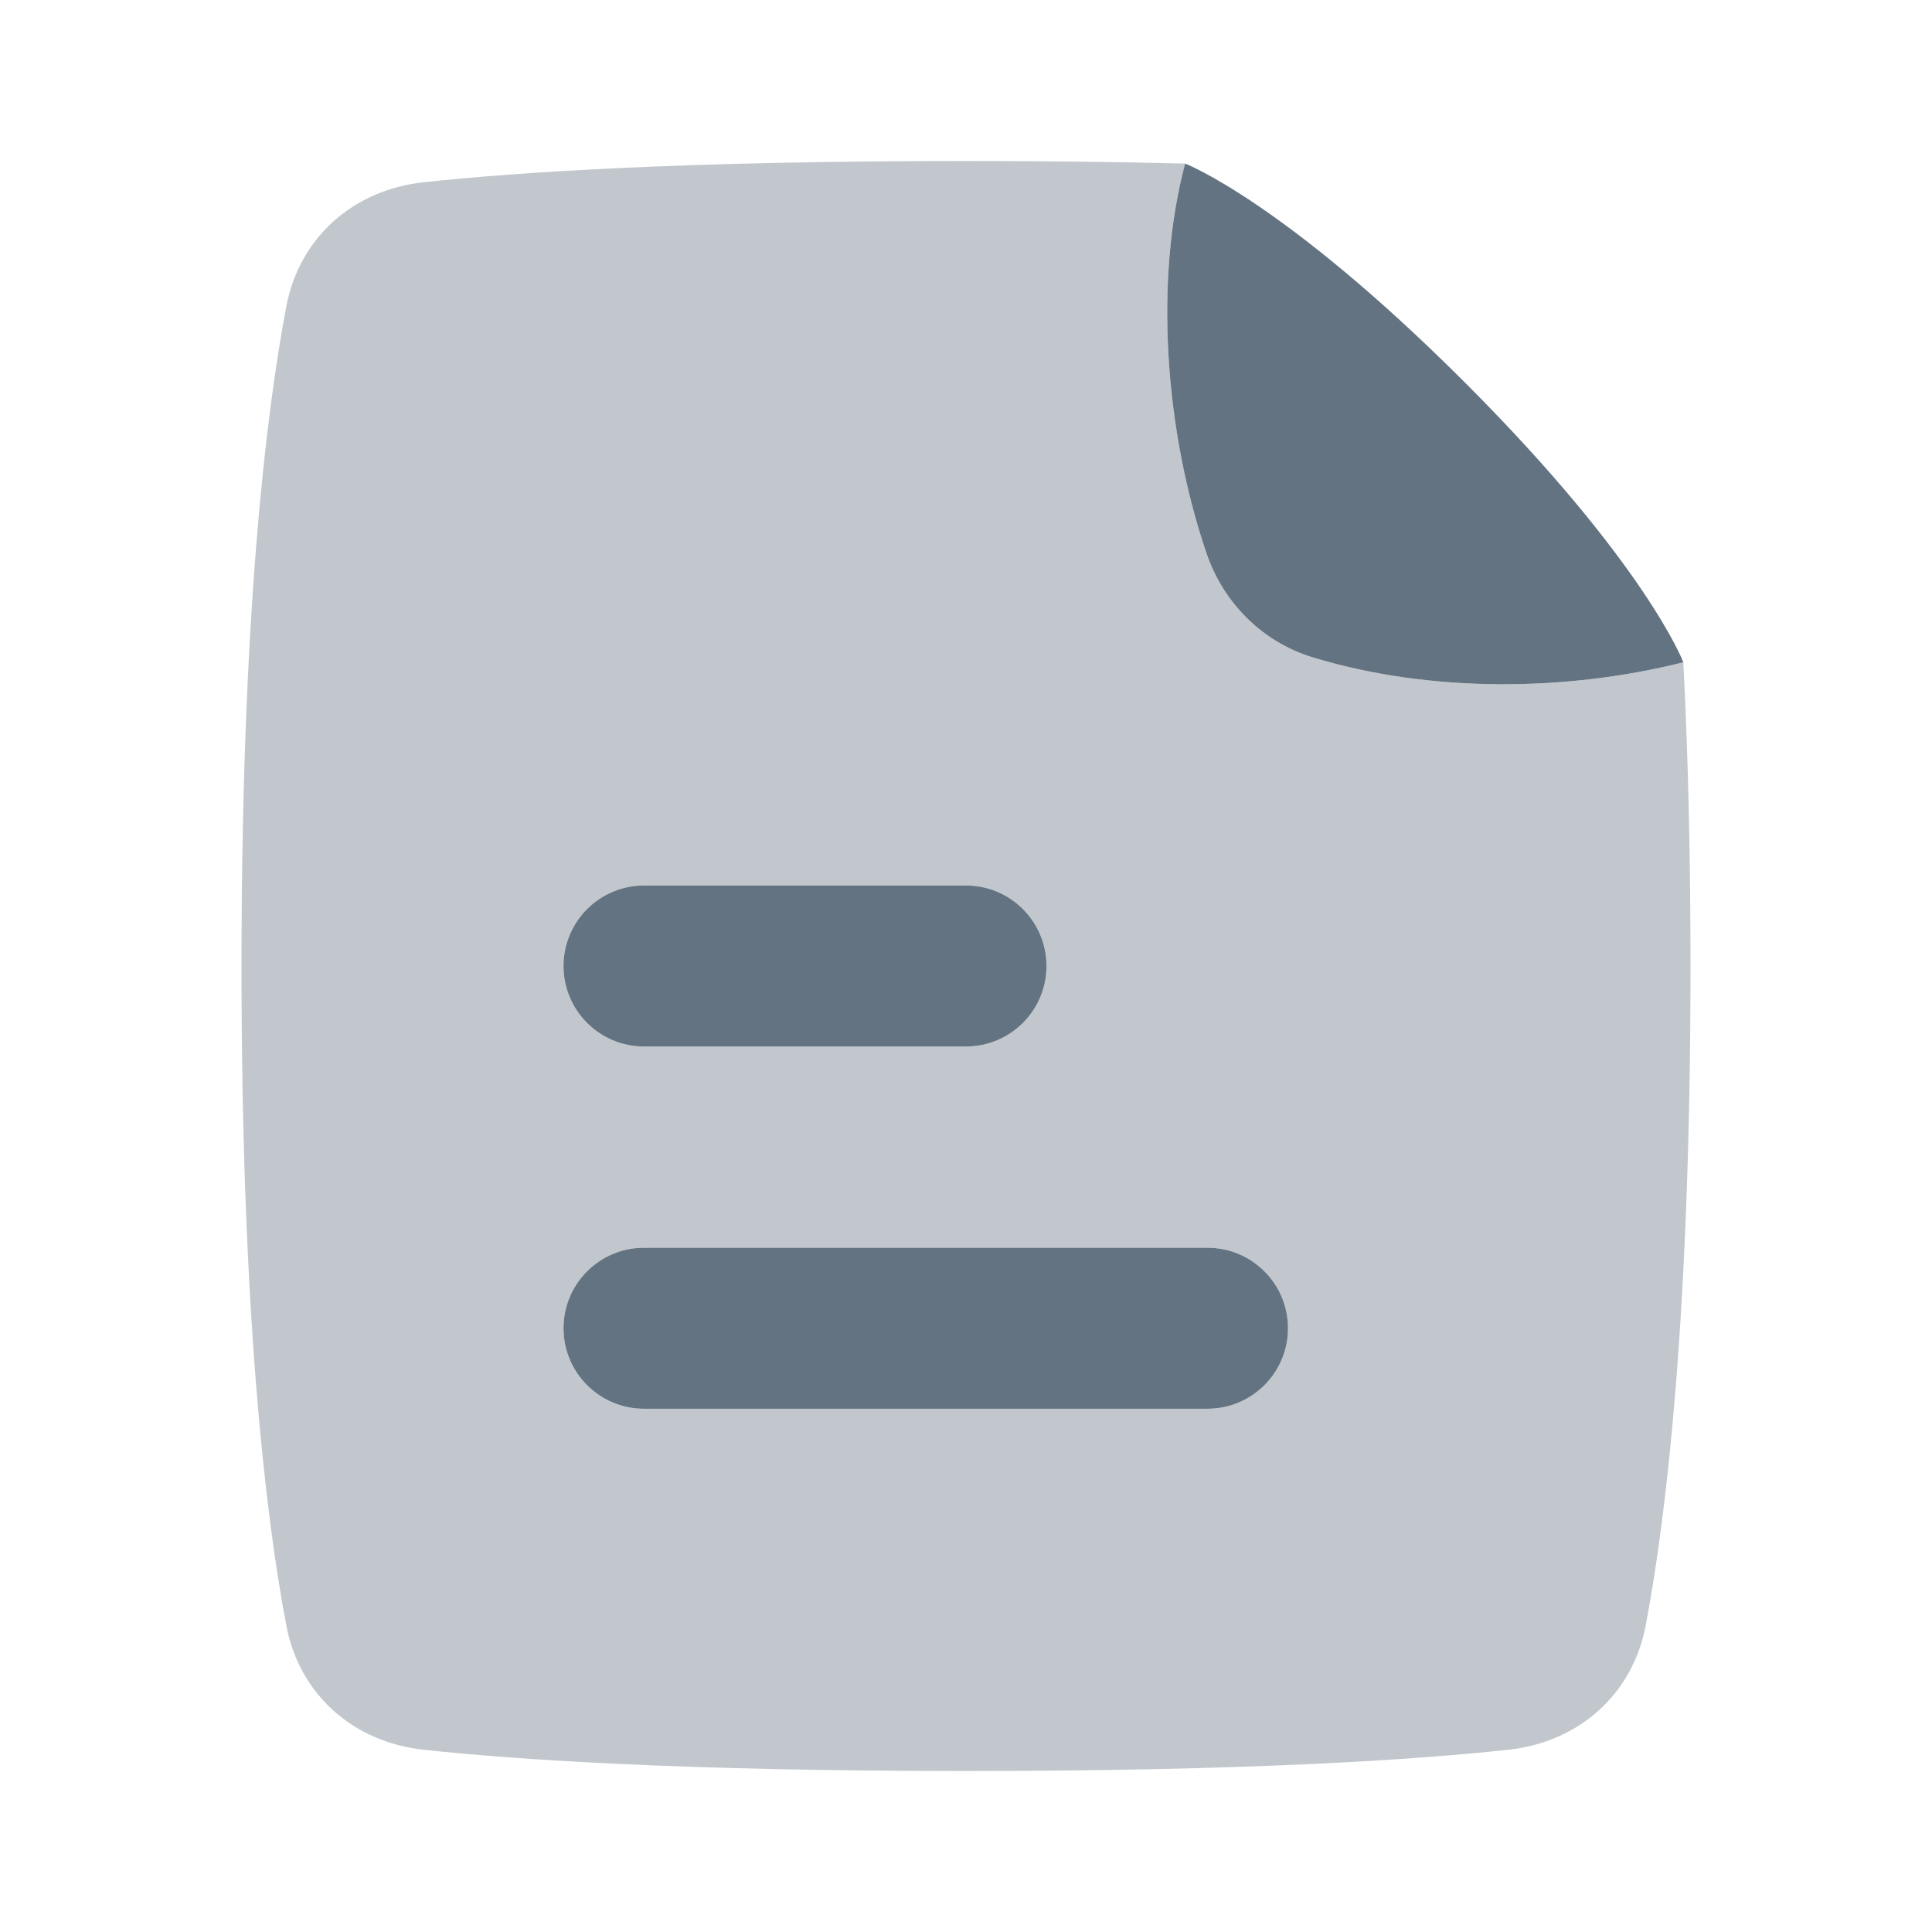
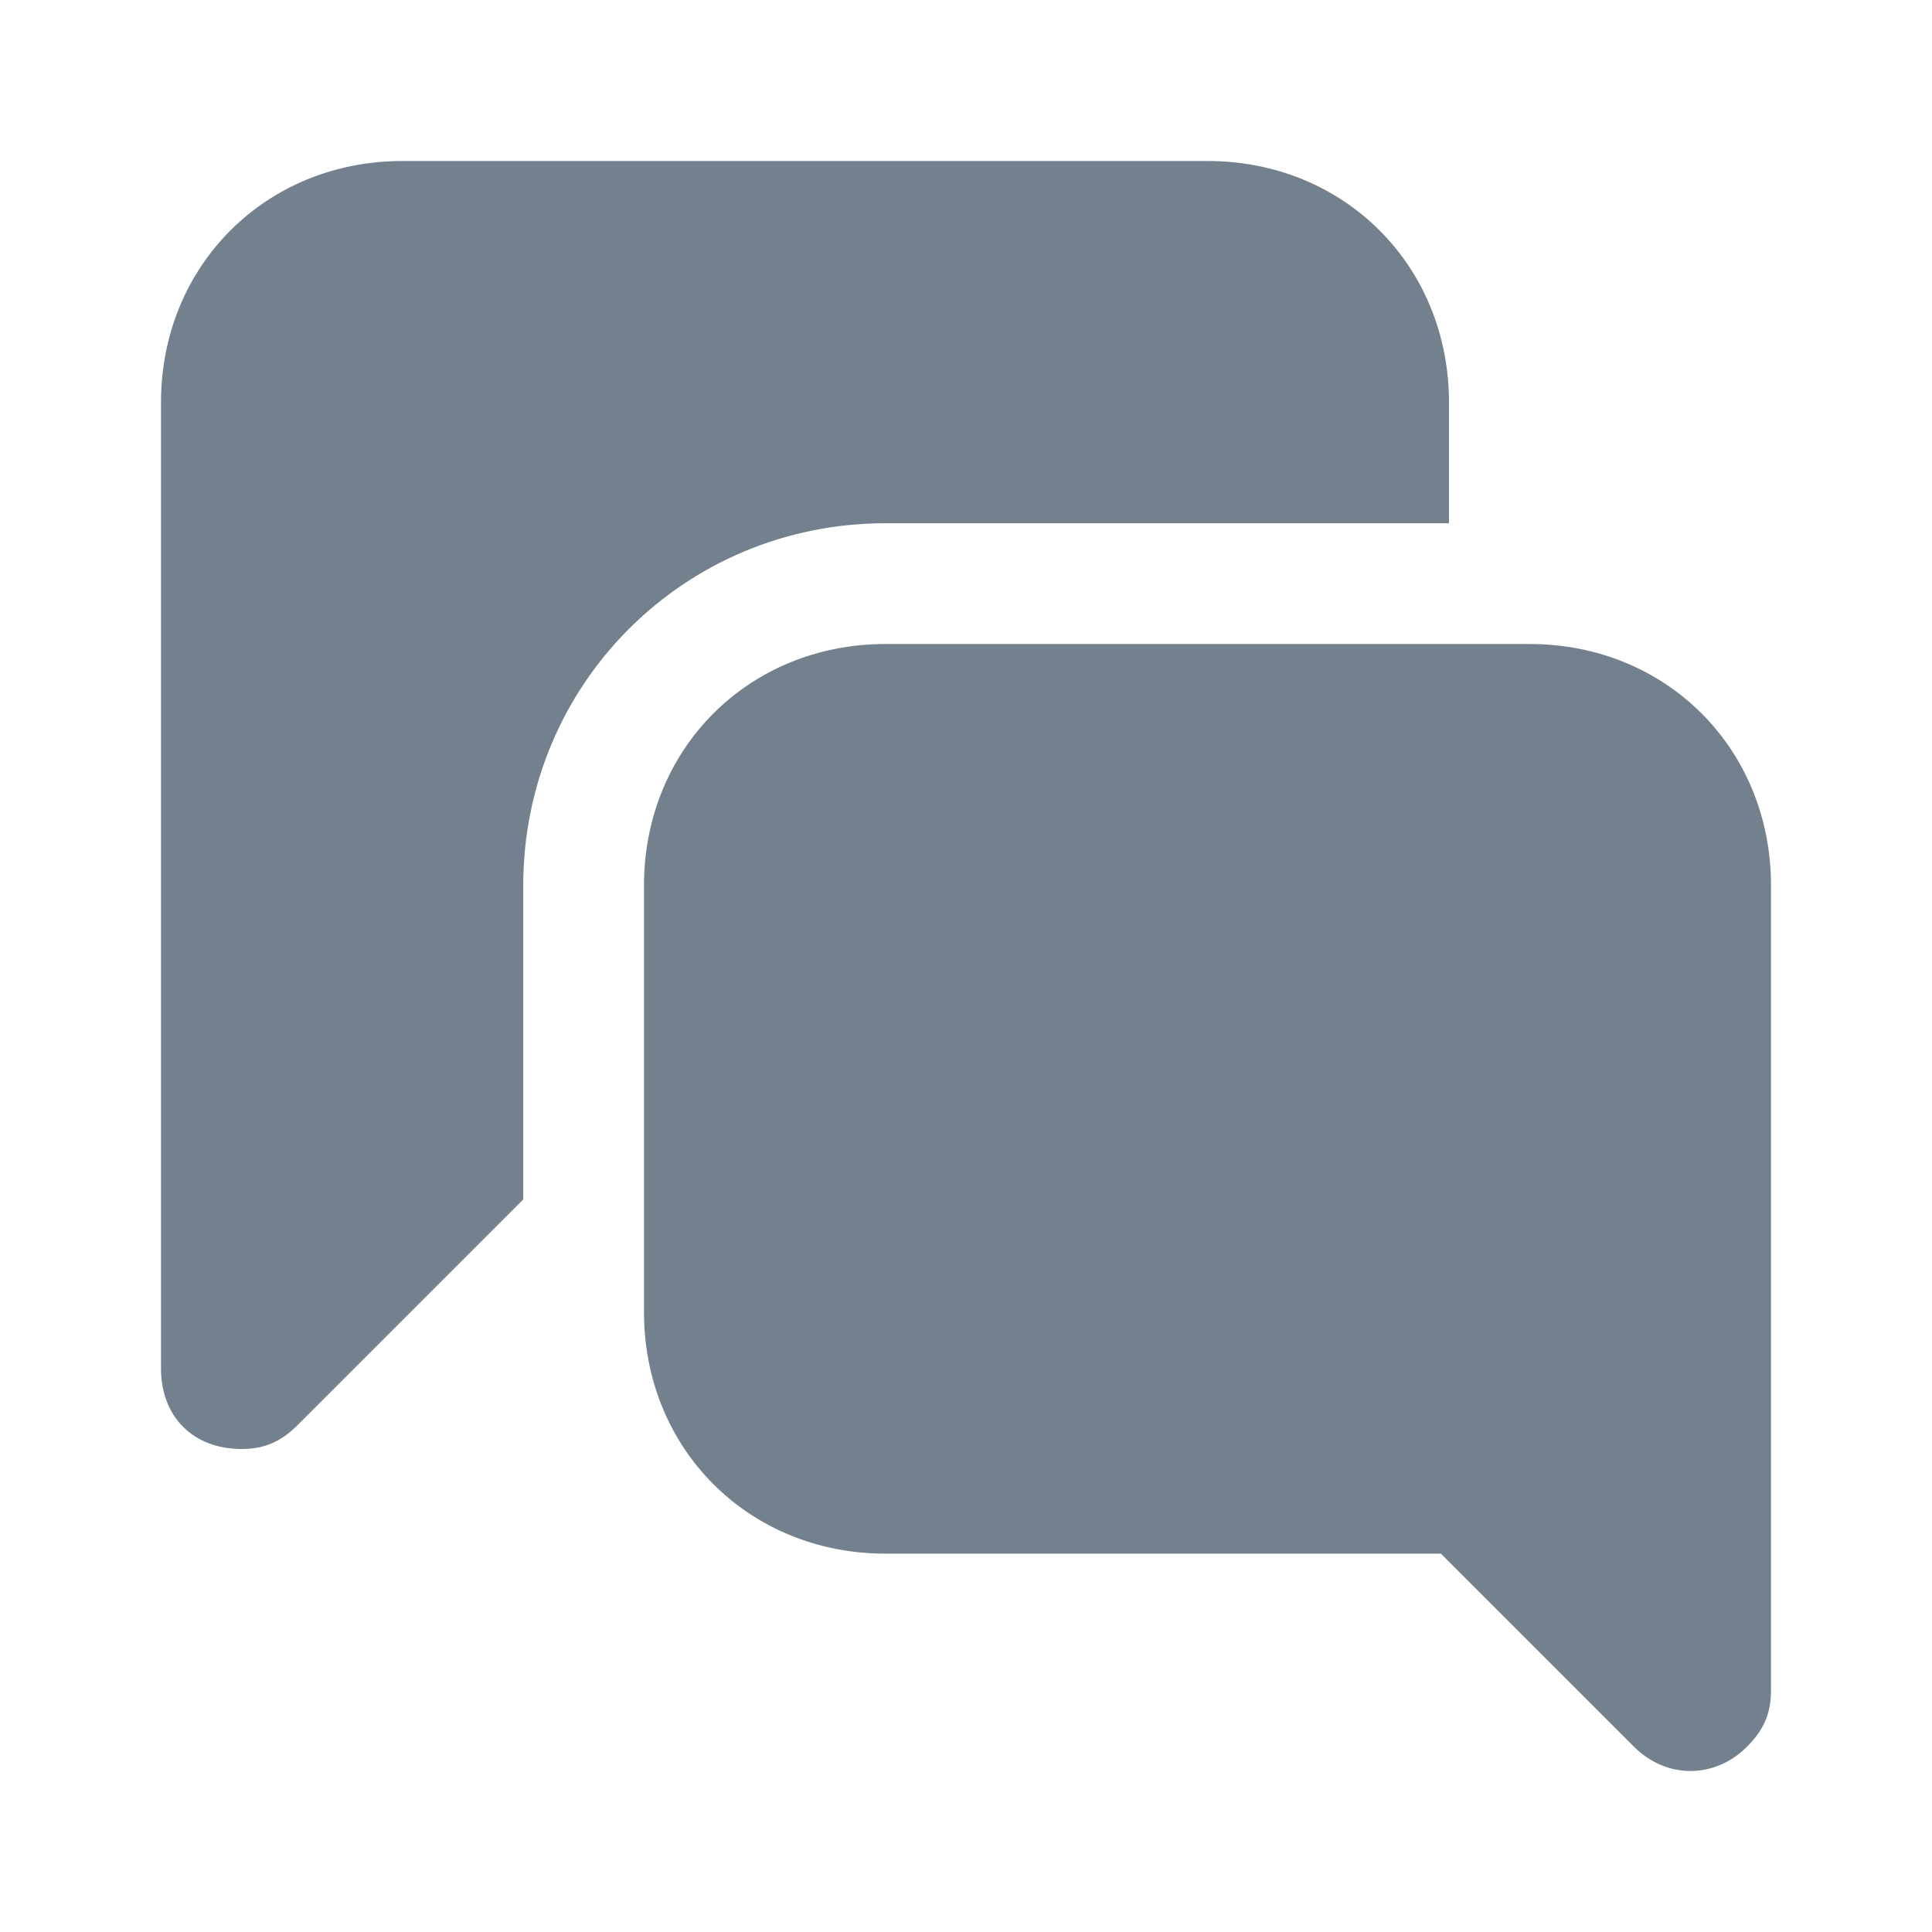
- <svg xmlns="http://www.w3.org/2000/svg" width="24" height="24" viewBox="0 0 24 24" fill="none">
-   <path opacity="0.4" fill-rule="evenodd" clip-rule="evenodd" d="M20.911 8.227C19.472 8.589 17.772 8.613 16.303 8.165C15.683 7.975 15.199 7.491 14.989 6.877C14.467 5.347 14.338 3.474 14.722 2.032C13.928 2.012 13.025 2 12 2C8.516 2 6.439 2.137 5.263 2.264C4.391 2.358 3.719 2.948 3.556 3.81C3.302 5.151 3 7.657 3 12C3 16.343 3.302 18.849 3.556 20.19C3.719 21.052 4.391 21.642 5.263 21.736C6.439 21.863 8.516 22 12 22C15.484 22 17.561 21.863 18.737 21.736C19.609 21.642 20.281 21.052 20.444 20.19C20.698 18.849 21 16.343 21 12C21 10.544 20.966 9.295 20.911 8.227ZM8 13C7.448 13 7 12.552 7 12C7 11.448 7.448 11 8 11H12C12.552 11 13 11.448 13 12C13 12.552 12.552 13 12 13H8ZM8 17.5C7.448 17.5 7 17.052 7 16.5C7 15.948 7.448 15.5 8 15.5H15C15.552 15.5 16 15.948 16 16.5C16 17.052 15.552 17.5 15 17.5H8Z" fill="#637381" />
-   <path d="M7 16.5C7 17.052 7.448 17.5 8 17.5H15C15.552 17.5 16 17.052 16 16.5C16 15.948 15.552 15.5 15 15.5H8C7.448 15.5 7 15.948 7 16.5Z" fill="#637381" />
-   <path d="M7 12C7 12.552 7.448 13 8 13H12C12.552 13 13 12.552 13 12C13 11.448 12.552 11 12 11H8C7.448 11 7 11.448 7 12Z" fill="#637381" />
-   <path d="M20.911 8.227C19.472 8.589 17.772 8.613 16.304 8.165C15.683 7.975 15.199 7.491 14.989 6.877C14.467 5.347 14.338 3.474 14.722 2.032C14.722 2.032 15.946 2.5 18.196 4.75C20.446 7 20.911 8.227 20.911 8.227Z" fill="#637381" />
+ <svg xmlns="http://www.w3.org/2000/svg" enable-background="new 0 0 24 24" viewBox="0 0 24 24" id="chat">
+   <path opacity="0.9" d="M19,8h-8c-1.7,0-3,1.3-3,3v5.3c0,1.7,1.3,3,3,3h6.9l2.4,2.4c0.4,0.4,1,0.4,1.4,0c0.2-0.2,0.3-0.4,0.3-0.7V11  C22,9.3,20.7,8,19,8z M18,6.5V5c0-1.7-1.3-3-3-3H5C3.3,2,2,3.3,2,5v12c0,0.6,0.4,1,1,1c0.3,0,0.5-0.1,0.7-0.3l2.8-2.8V11  c0-2.5,2-4.5,4.5-4.5H18z" fill="#637381" class="color000000 svgShape" />
</svg>
